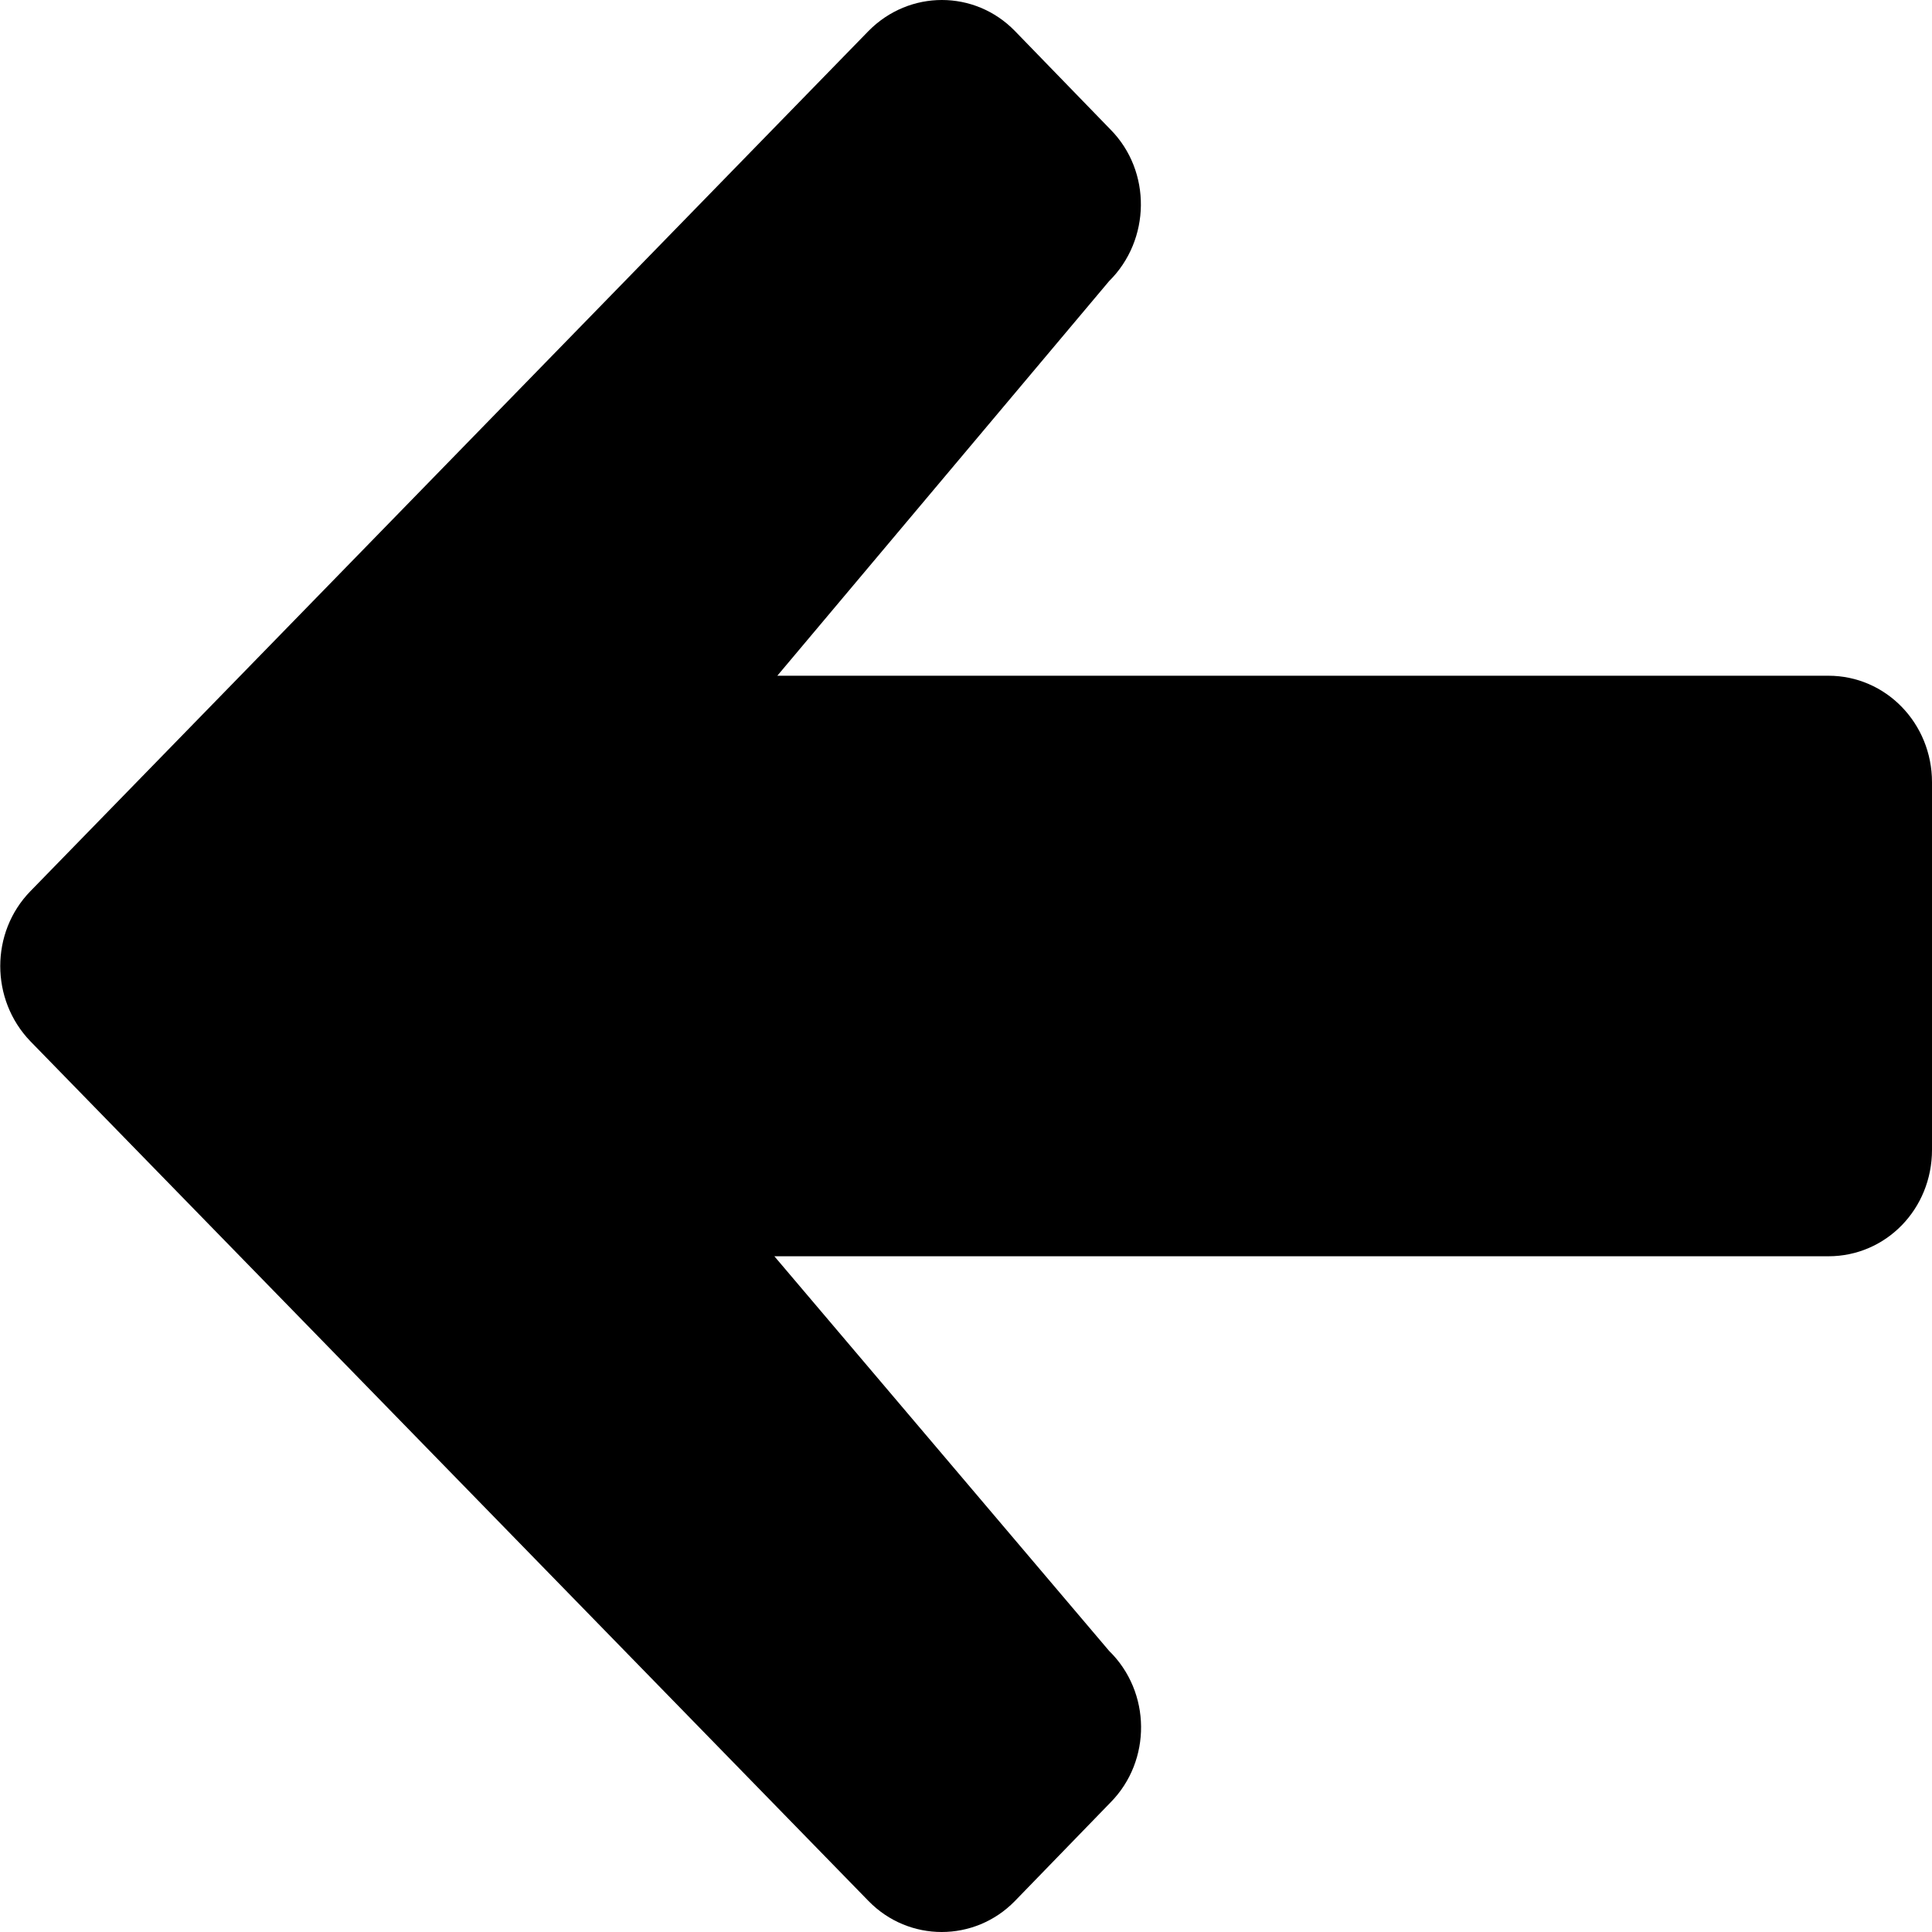
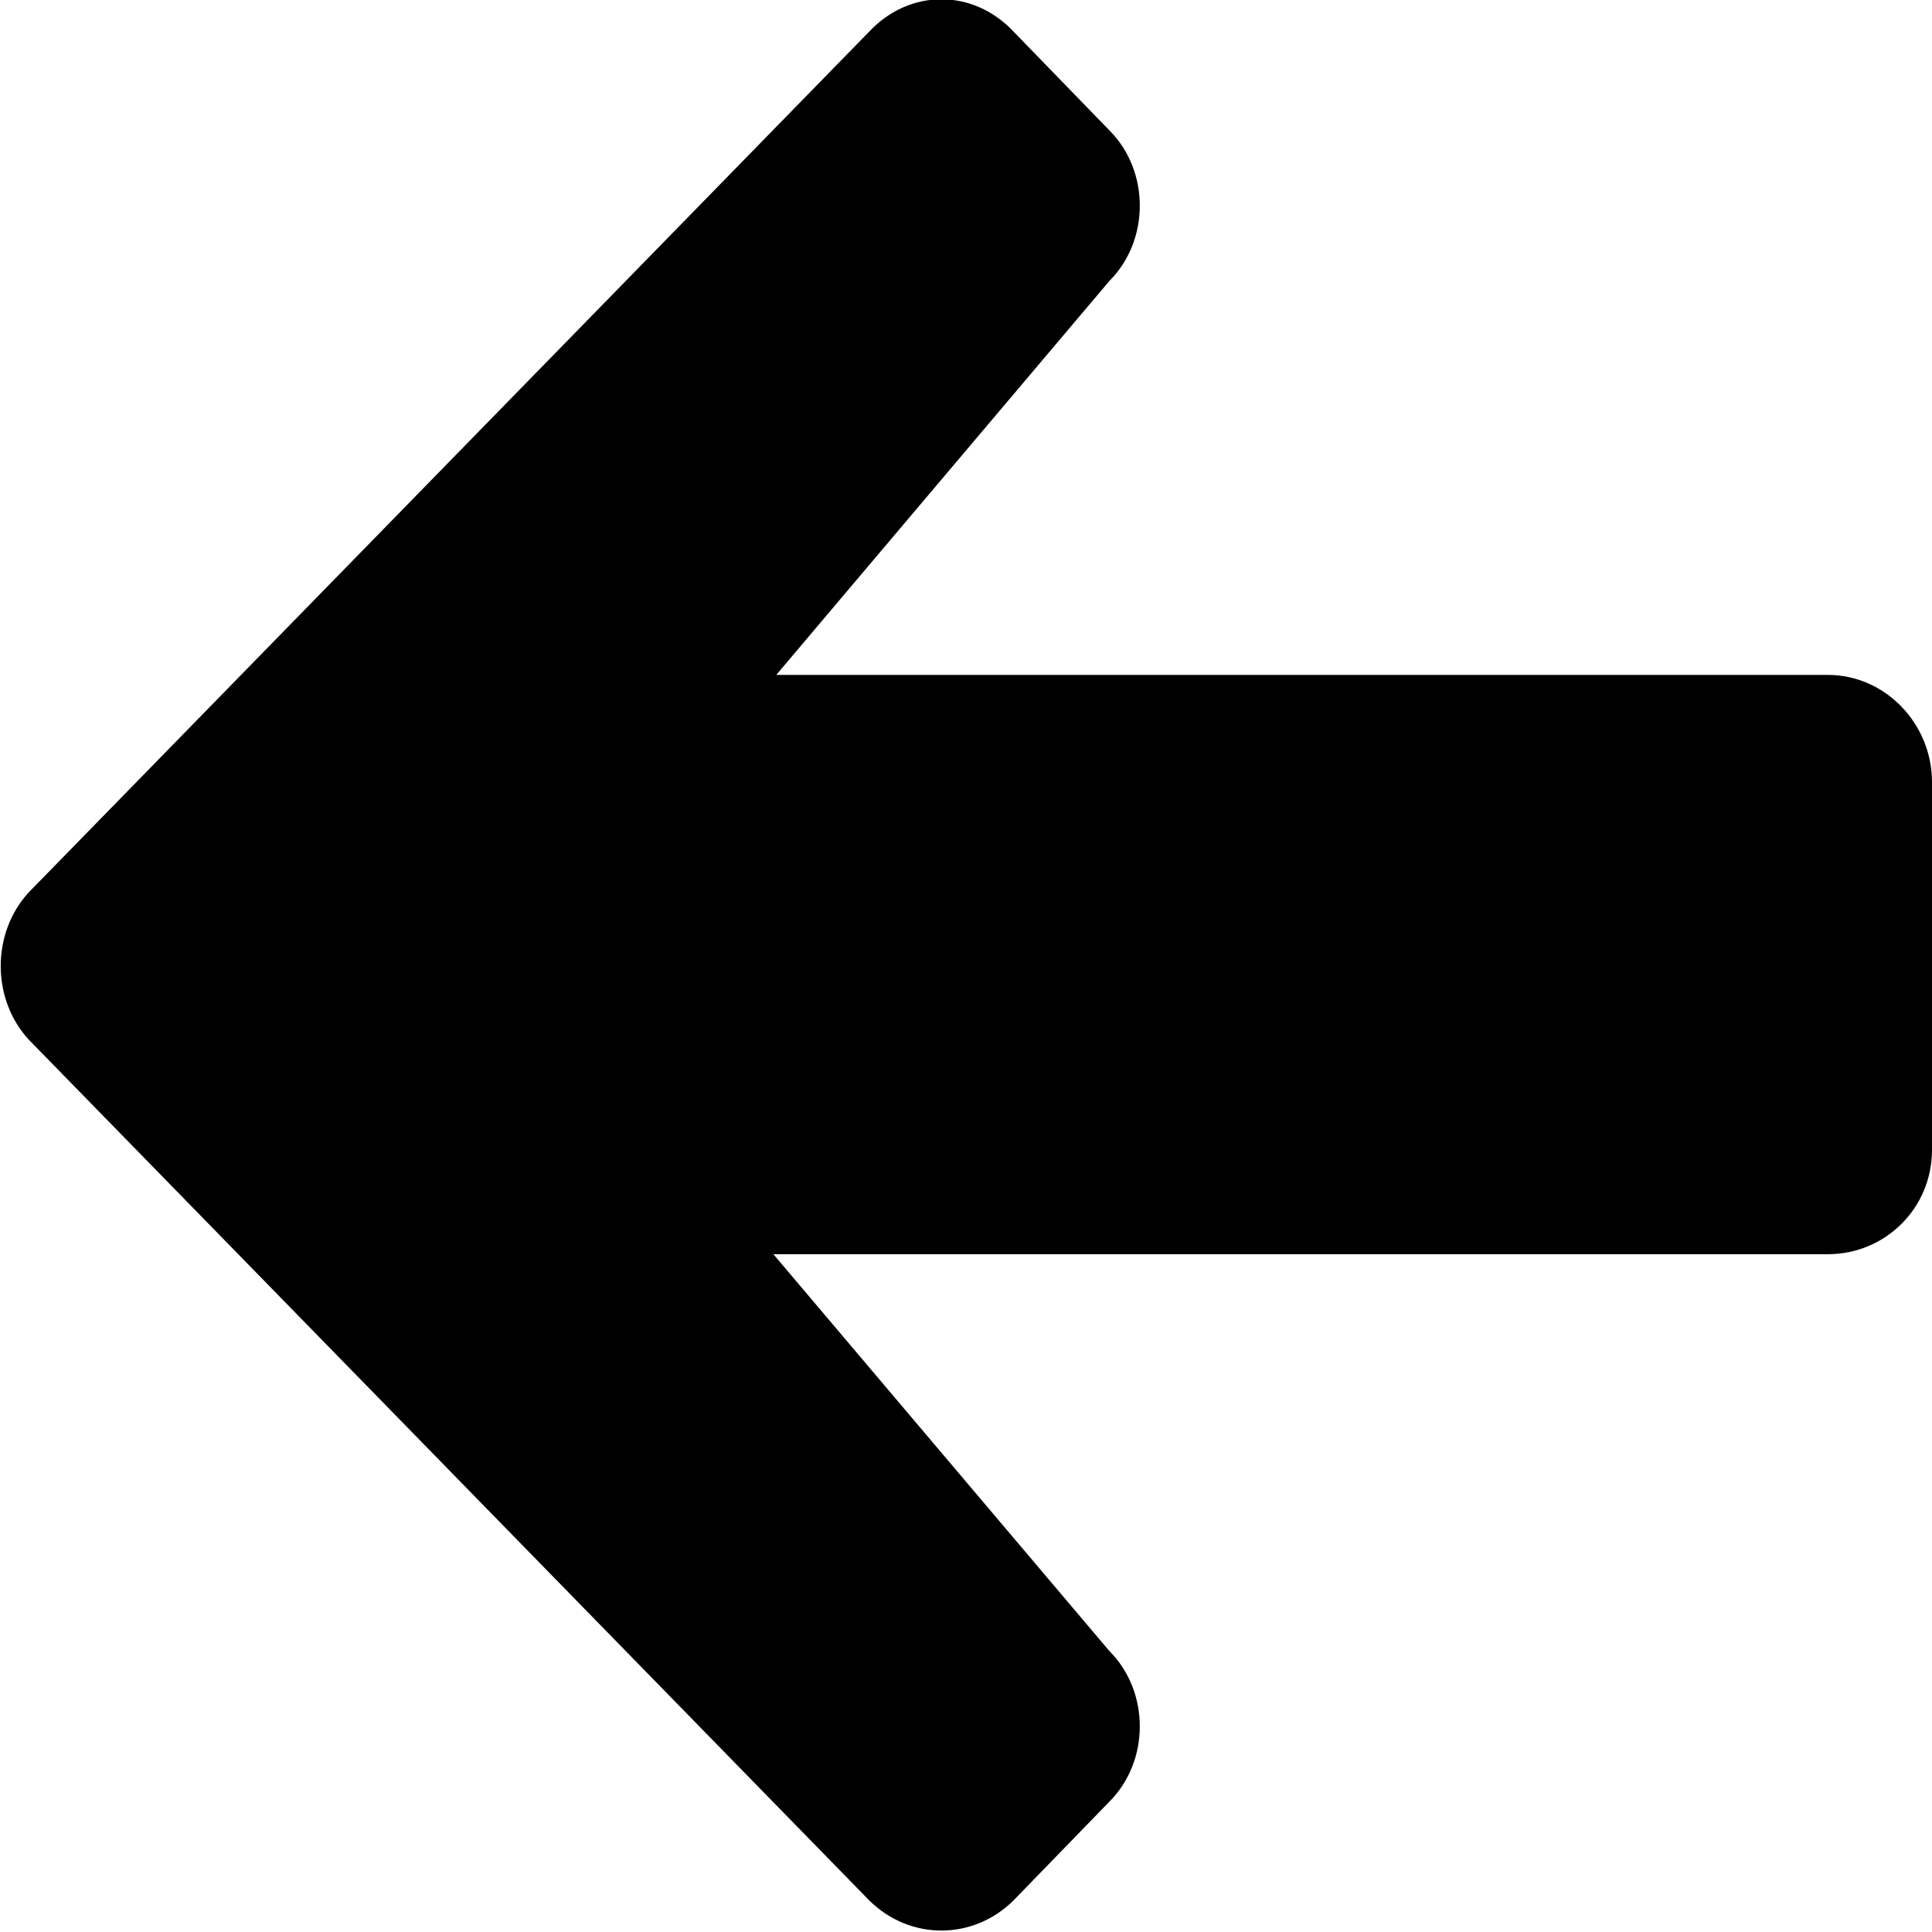
- <svg xmlns="http://www.w3.org/2000/svg" xml:space="preserve" width="3.937in" height="3.937in" version="1.1" style="shape-rendering:geometricPrecision; text-rendering:geometricPrecision; image-rendering:optimizeQuality; fill-rule:evenodd; clip-rule:evenodd" viewBox="0 0 3937 3937">
+ <svg xmlns="http://www.w3.org/2000/svg" xml:space="preserve" width="0.667in" height="0.667in" version="1.1" style="shape-rendering:geometricPrecision; text-rendering:geometricPrecision; image-rendering:optimizeQuality; fill-rule:evenodd; clip-rule:evenodd" viewBox="0 0 667 667">
  <defs>
    <style type="text/css">
   
+     .str0 {stroke:black;stroke-width:6.945}
    .fil0 {fill:black}
   
  </style>
  </defs>
  <g id="Layer_x0020_1">
-     <path class="fil0" d="M2263 3673l-195 201c-82,84 -216,84 -298,0l-1708 -1752c-82,-85 -82,-222 0,-306l1708 -1753c83,-84 216,-84 298,0l195 201c84,85 82,225 -3,309l-676 804 2142 0c117,0 211,97 211,217l0 749c0,121 -94,217 -211,217l-2148 0 682 804c86,84 87,224 3,309l0 0z" />
+     <path class="fil0" d="M17504 -6460l0 -343c0,-145 118,-262 262,-262l3004 0c145,0 263,117 262,261l0 3005c0,145 -117,262 -262,262l-343 0c-147,0 -265,-122 -262,-268l-95 -1284 -1884 1884c-103,103 -268,103 -371,0l-643 -642c-103,-104 -103,-269 0,-372l1890 -1889 -1289 -90c-148,4 -269,-114 -269,-262l0 0 0 0z" />
+     <path class="fil0" d="M-11532 6802l343 0c145,0 262,118 262,262l0 3004c0,145 -117,263 -261,262l-3005 0c-145,0 -262,-117 -262,-262l0 -343c0,-147 122,-265 268,-262l1284 -95 -1884 -1884c-103,-103 -103,-268 0,-371l642 -643c104,-103 269,-103 372,0l1889 1890 90 -1289c-4,-148 114,-269 262,-269l0 0 0 0z" />
+     <path class="fil0" d="M383 622l-33 34c-14,14 -36,14 -50,0l-290 -297c-13,-14 -13,-37 0,-51l290 -297c14,-15 36,-15 50,0l33 34c14,14 14,38 0,52l-115 136 363 0c20,0 36,17 36,37l0 127c0,20 -16,36 -36,36l-364 0 116 137c14,14 14,38 0,52l0 0z" />
+     <path class="fil0" d="M-14363 -3809l344 0c145,0 262,118 261,262l1 3004c0,145 -117,263 -262,262l-3004 0c-145,0 -263,-117 -262,-262l0 -343c0,-147 121,-265 268,-262l1283 -95 -1883 -1884c-103,-103 -103,-268 0,-371l642 -643c103,-103 268,-103 371,0l1889 1890 90 -1289c-4,-148 115,-269 262,-269l0 0 0 0z" />
+     <path class="fil0 str0" d="M-14269 -8364l1919 0c557,0 1009,452 1009,1009l0 1919c0,558 -452,1009 -1009,1009l-1919 0c-557,0 -1009,-451 -1009,-1009l0 -1919c0,-557 452,-1009 1009,-1009z" />
+     <path class="fil0" d="M10533 -1871l-343 0c-145,0 -262,-118 -262,-262l0 -3004c0,-145 117,-263 261,-262l3005 0c145,0 262,117 262,262l0 343c0,147 -122,265 -268,262l-1284 95 1884 1884c103,103 103,268 0,371l-642 643c-104,103 -269,103 -372,0l-1889 -1890 -90 1289c4,148 -114,269 -262,269l0 0 0 0z" />
  </g>
</svg>
